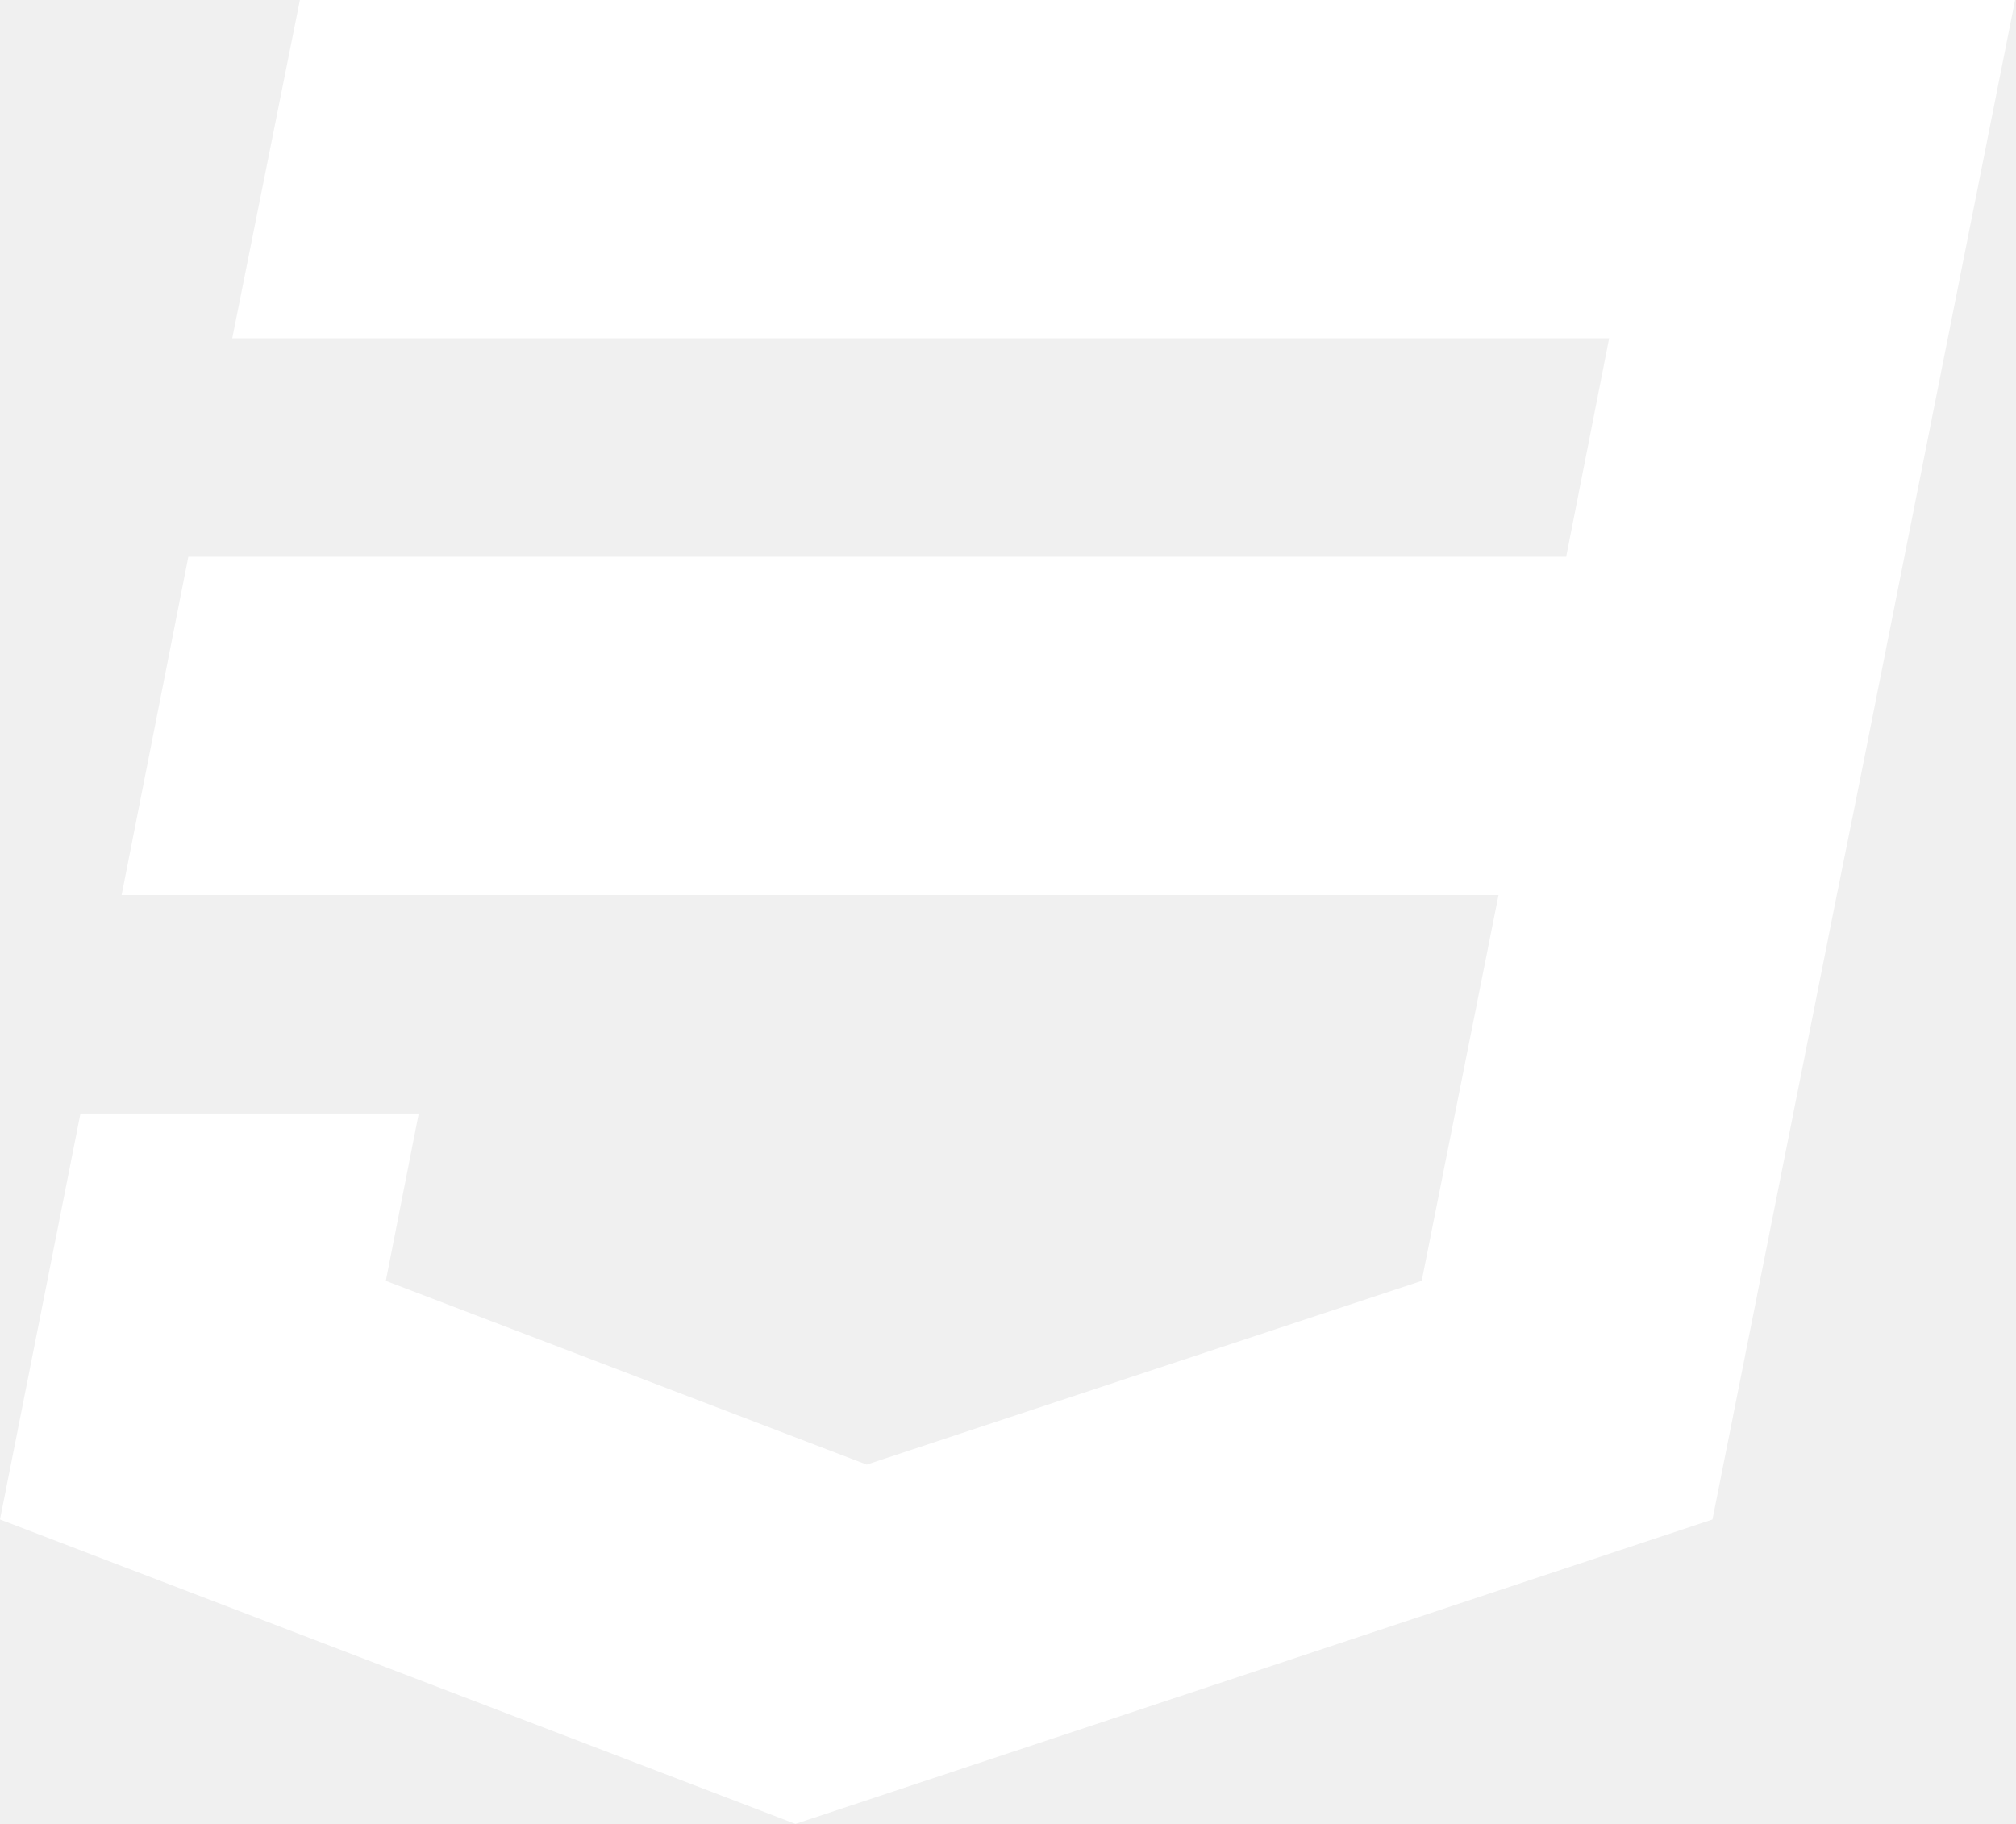
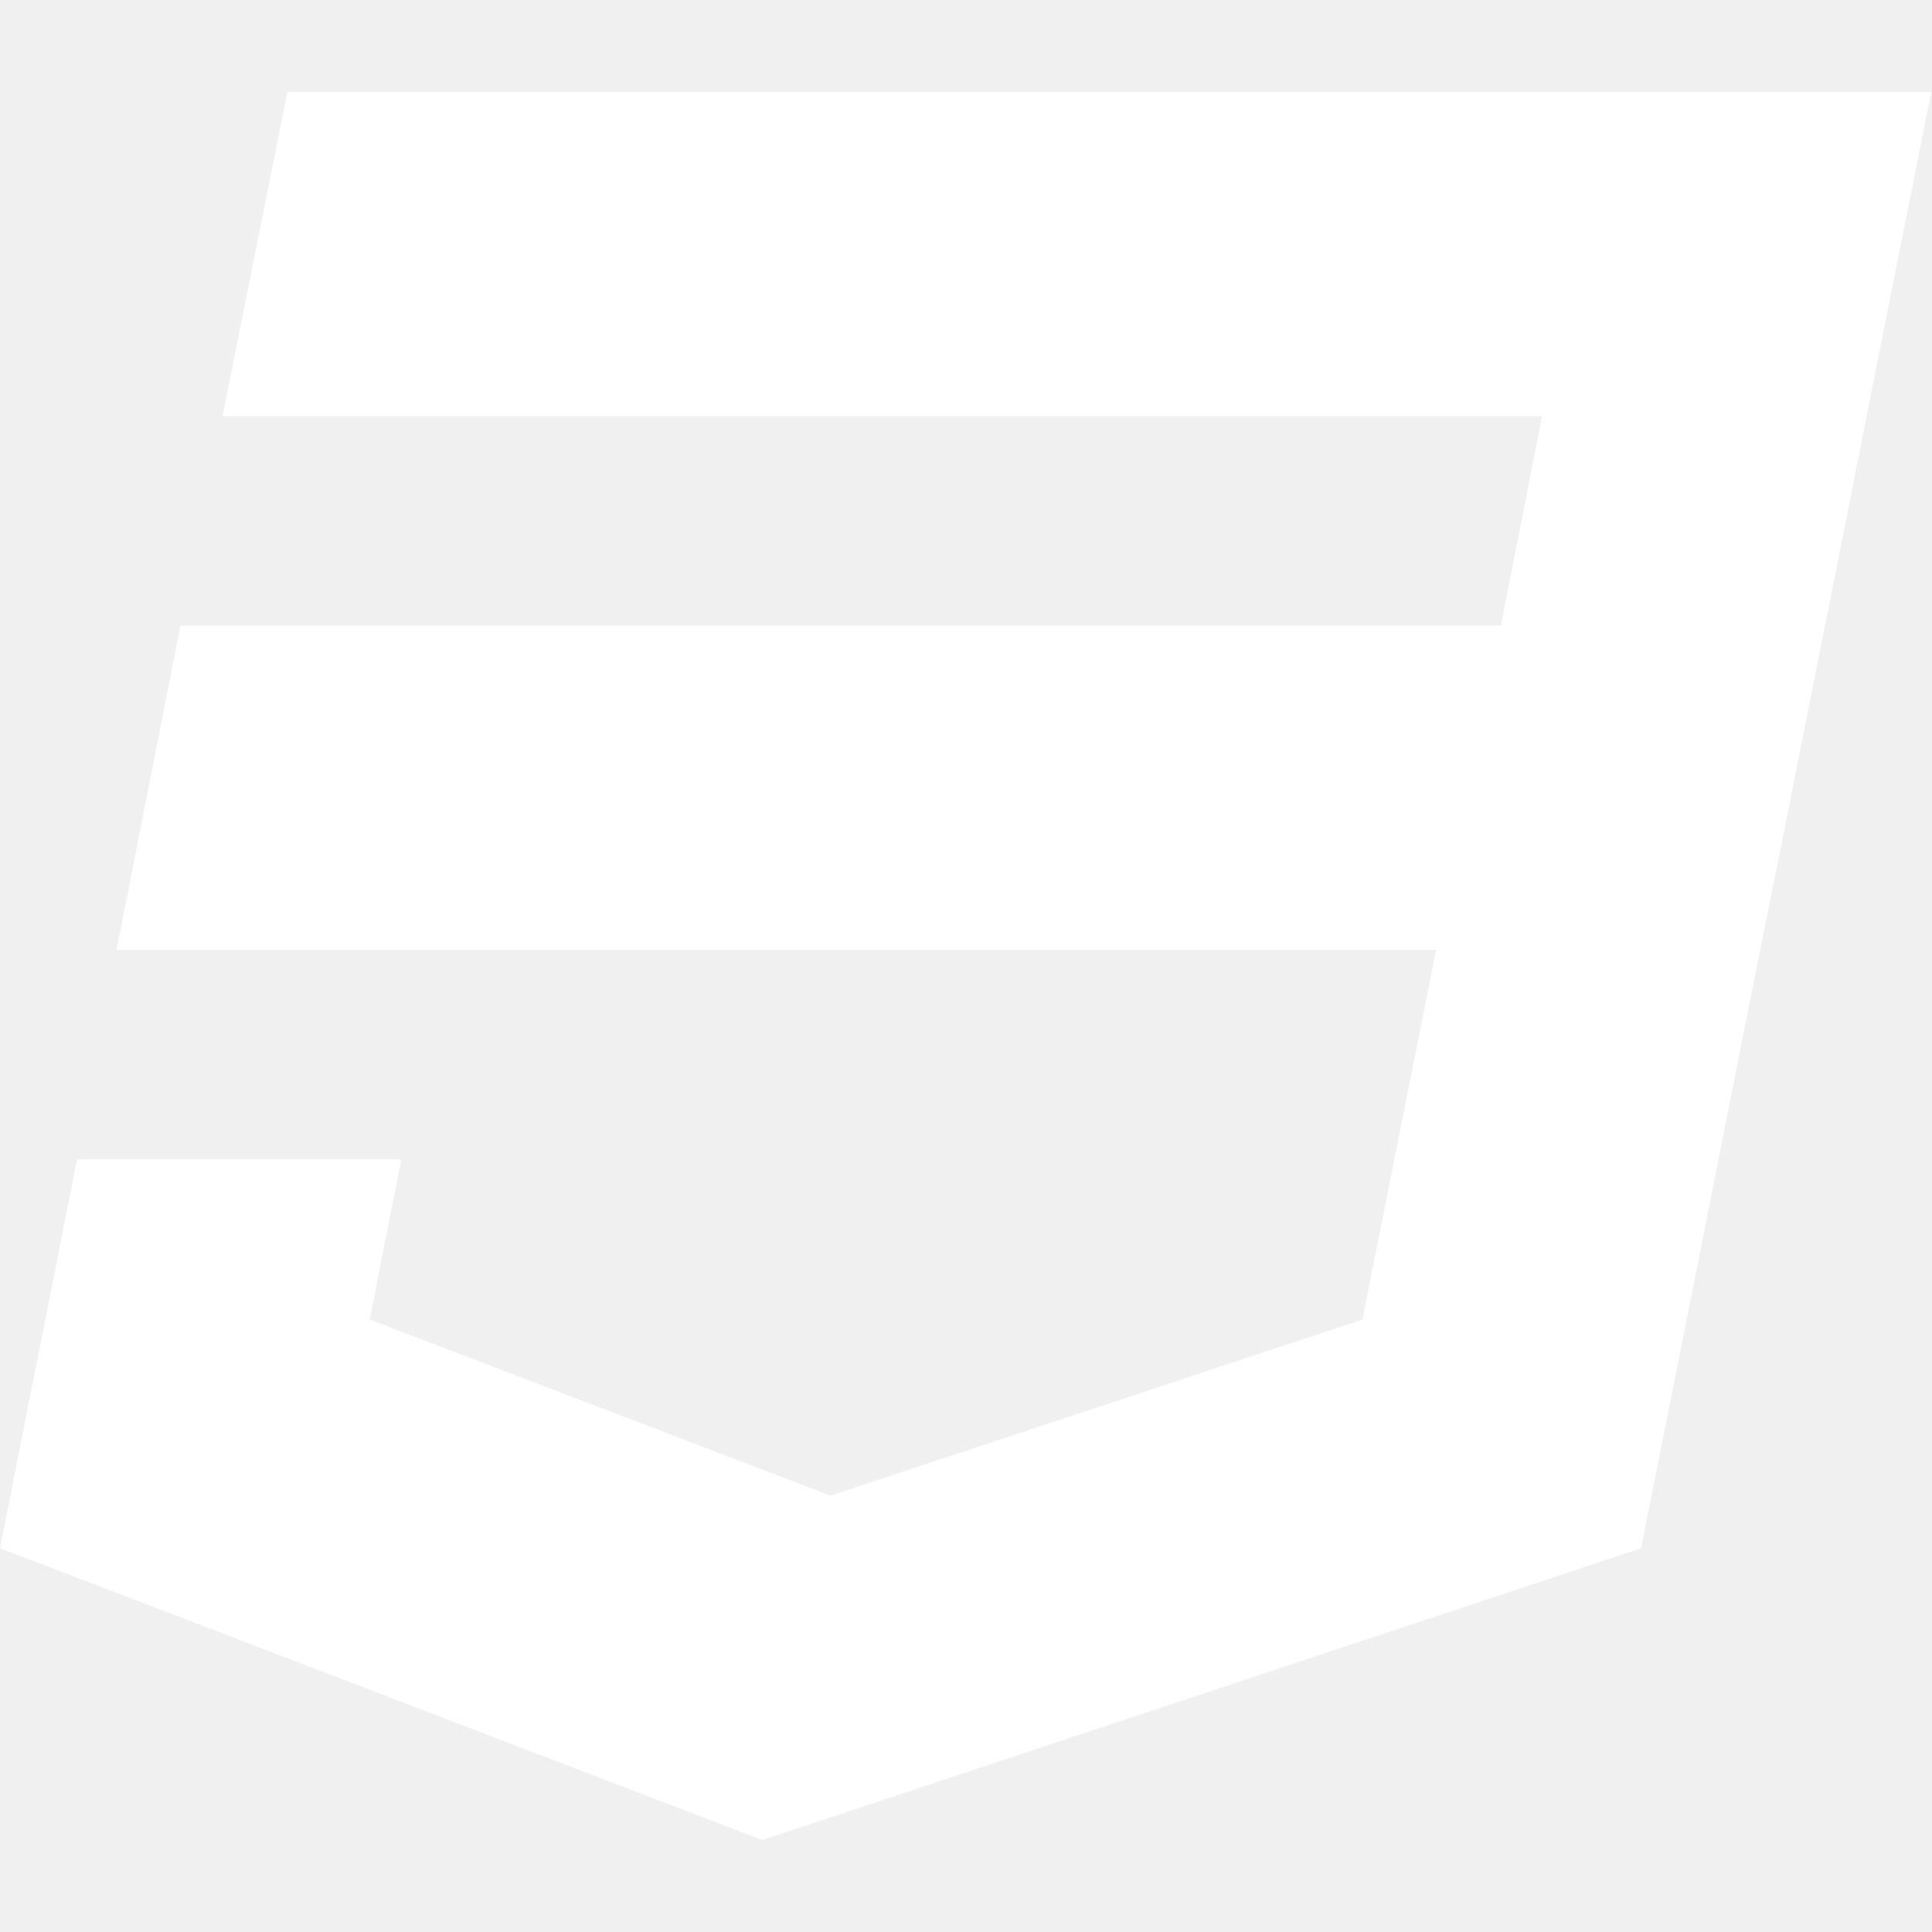
- <svg xmlns="http://www.w3.org/2000/svg" viewBox="0 0 220.5 199.5" x="0px" y="0px" width="220.5px" height="199.5px">
+ <svg xmlns="http://www.w3.org/2000/svg" viewBox="0 0 220.5 199.5" x="0px" y="0px" width="180px" height="180px">
  <g>
    <path fill="#FFFFFF" d="M32.8,0L25.4,37.0 176.0,37.0 171.3,60.9 20.6,60.9 13.3,97.9 163.9,97.9 155.5,140.1 94.8,160.2 42.2,140.1 45.8,121.8 8.8,121.8 0,166.2 87.0,199.5 187.3,166.2 200.6,99.4 203.3,86.0 220.4,0z" />
  </g>
</svg>
